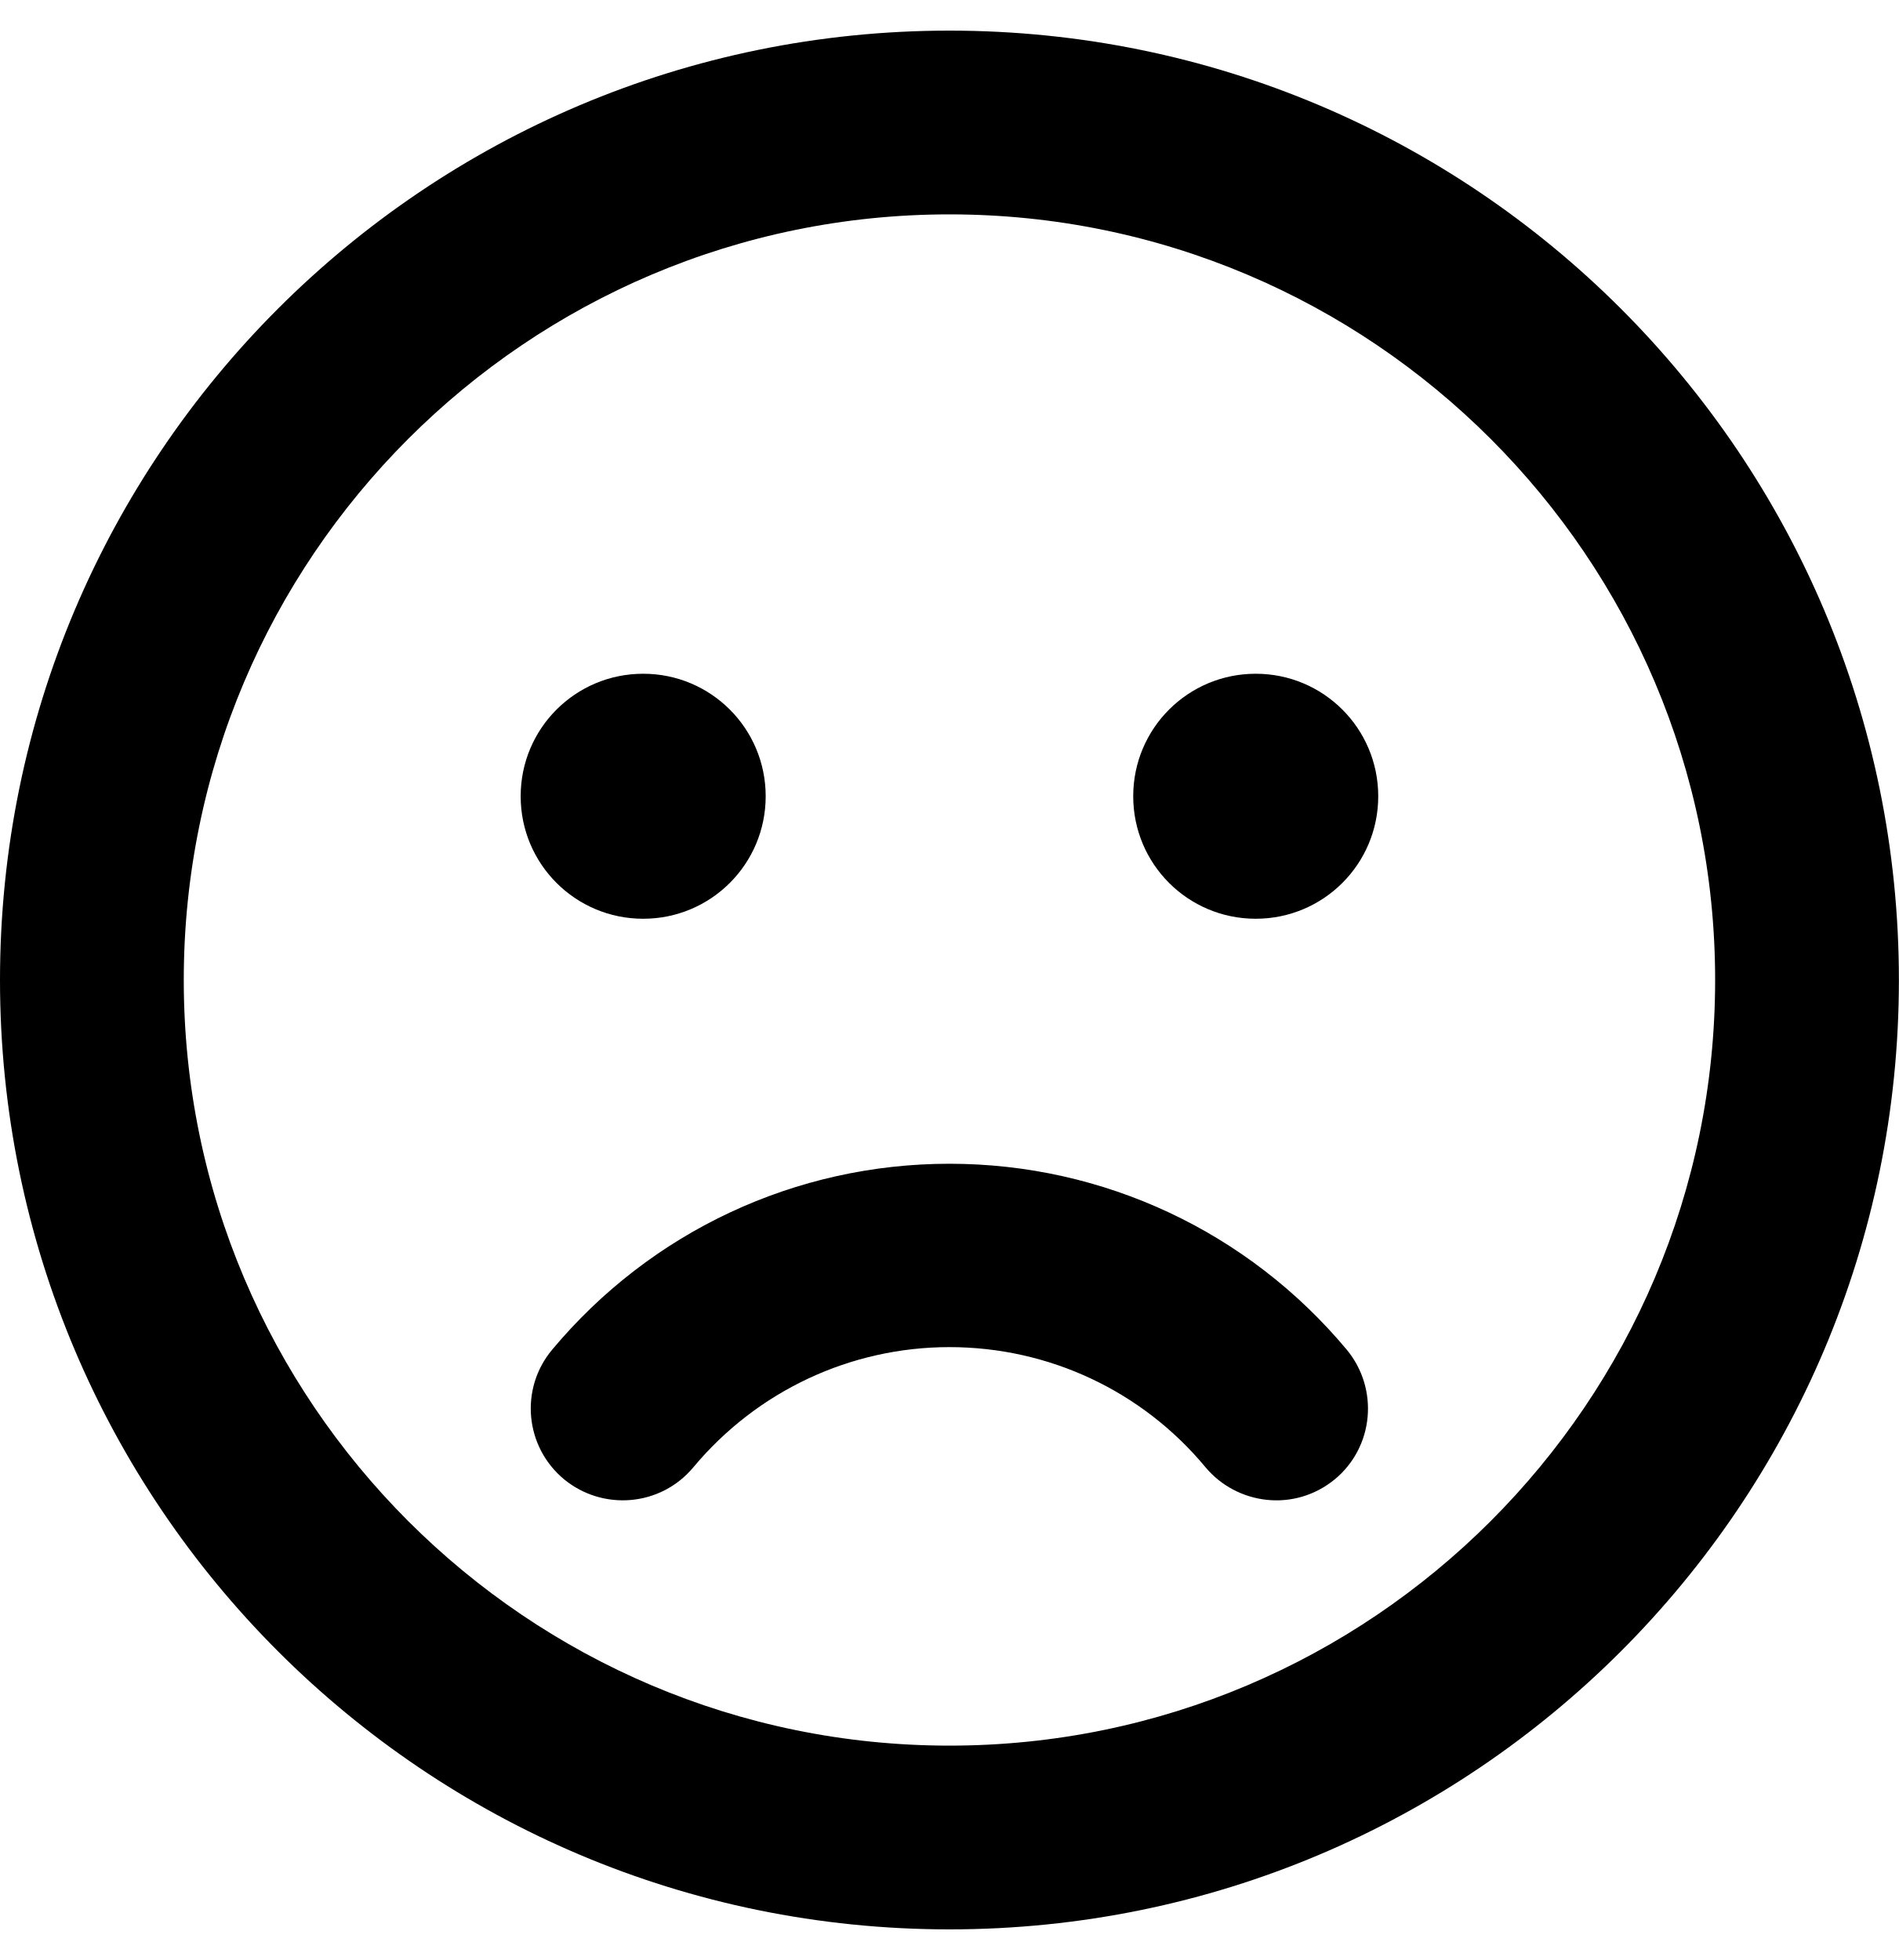
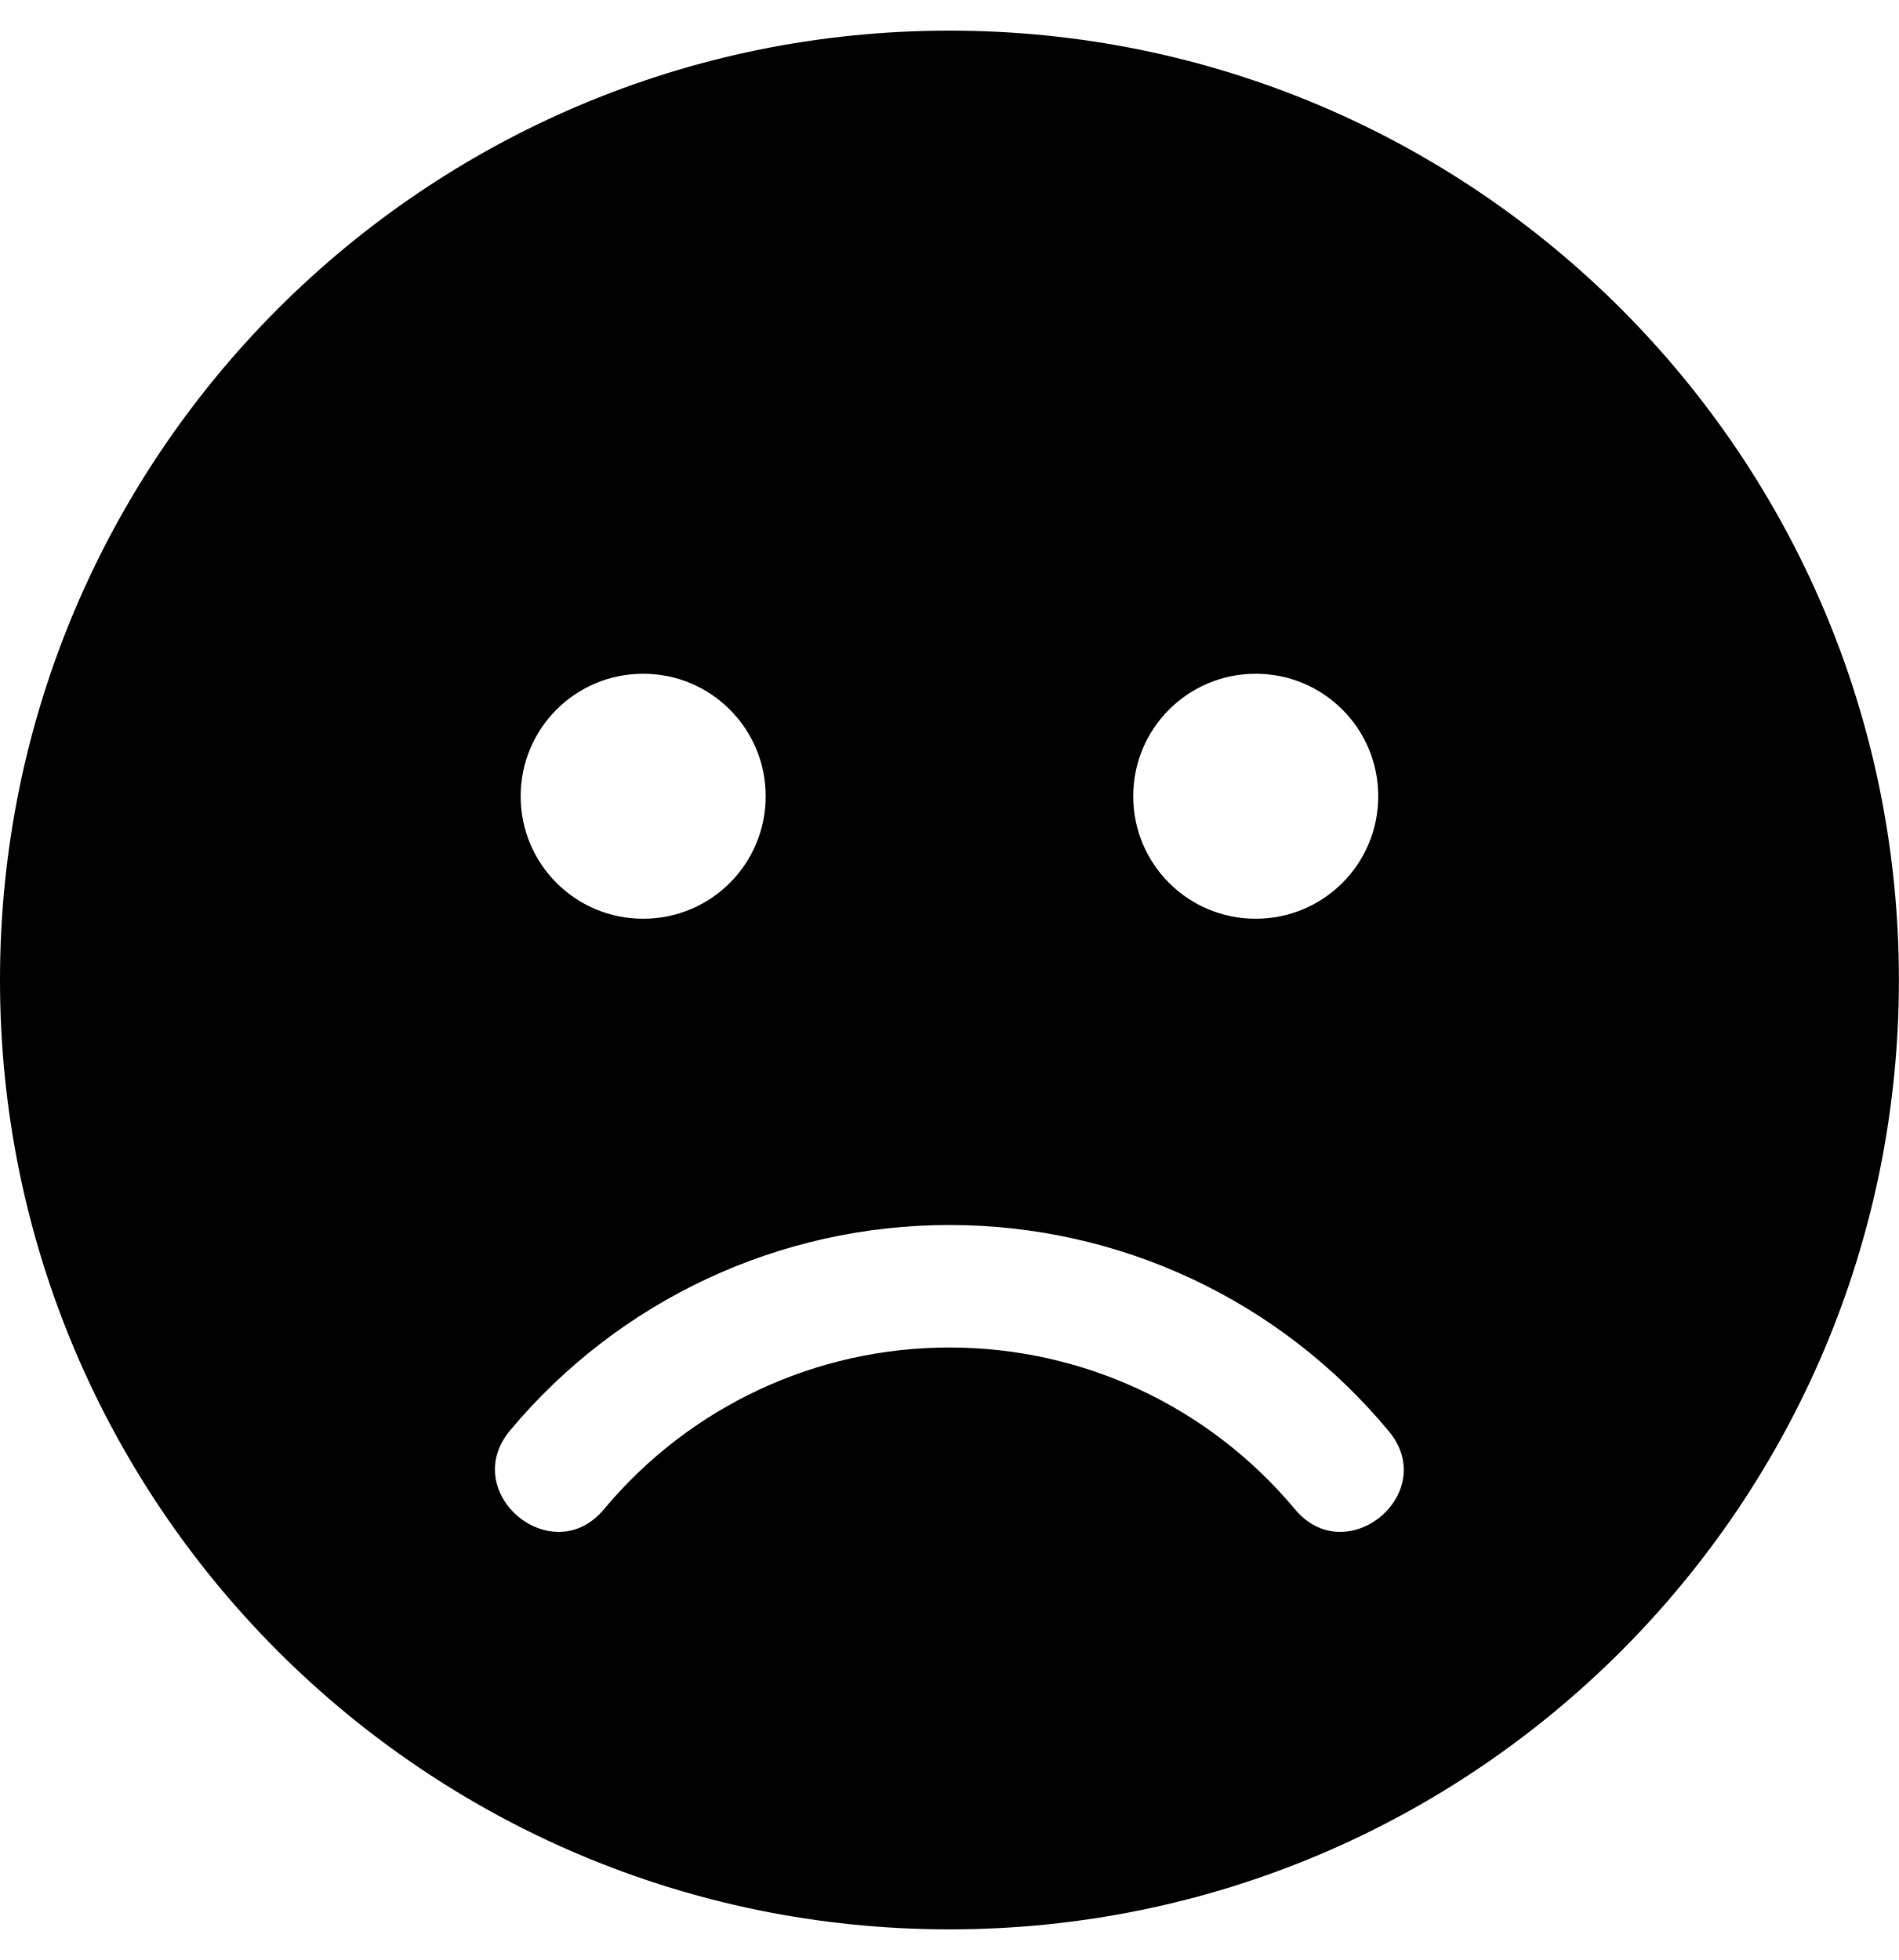
<svg xmlns="http://www.w3.org/2000/svg" viewBox="0 0 496 512">
-   <path d="M248 8C111 8 0 119 0 256s111 248 248 248 248-111 248-248S385 8 248 8zm0 448c-110.3 0-200-89.7-200-200S137.7 56 248 56s200 89.7 200 200-89.7 200-200 200zm-80-216c17.7 0 32-14.3 32-32s-14.3-32-32-32-32 14.3-32 32 14.3 32 32 32zm160-64c-17.7 0-32 14.3-32 32s14.3 32 32 32 32-14.3 32-32-14.3-32-32-32zm-80 128c-40.2 0-78 17.7-103.8 48.6-8.5 10.2-7.1 25.3 3.1 33.8 10.2 8.4 25.3 7.1 33.8-3.1 16.6-19.9 41-31.4 66.9-31.4s50.3 11.4 66.9 31.4c8.1 9.7 23.1 11.9 33.8 3.1 10.2-8.5 11.5-23.6 3.1-33.8C326 321.7 288.2 304 248 304z" />
+   <path d="M248 8C111 8 0 119 0 256s111 248 248 248 248-111 248-248S385 8 248 8zm80 168c17.7 0 32 14.3 32 32s-14.3 32-32 32-32-14.3-32-32 14.3-32 32-32zm-160 0c17.7 0 32 14.3 32 32s-14.3 32-32 32-32-14.3-32-32 14.3-32 32-32zm170.2 218.2C315.8 367.4 282.9 352 248 352s-67.8 15.4-90.2 42.2c-13.5 16.3-38.1-4.2-24.6-20.5C161.7 339.6 203.6 320 248 320s86.3 19.6 114.7 53.8c13.6 16.2-11 36.7-24.5 20.4z" />
</svg>
